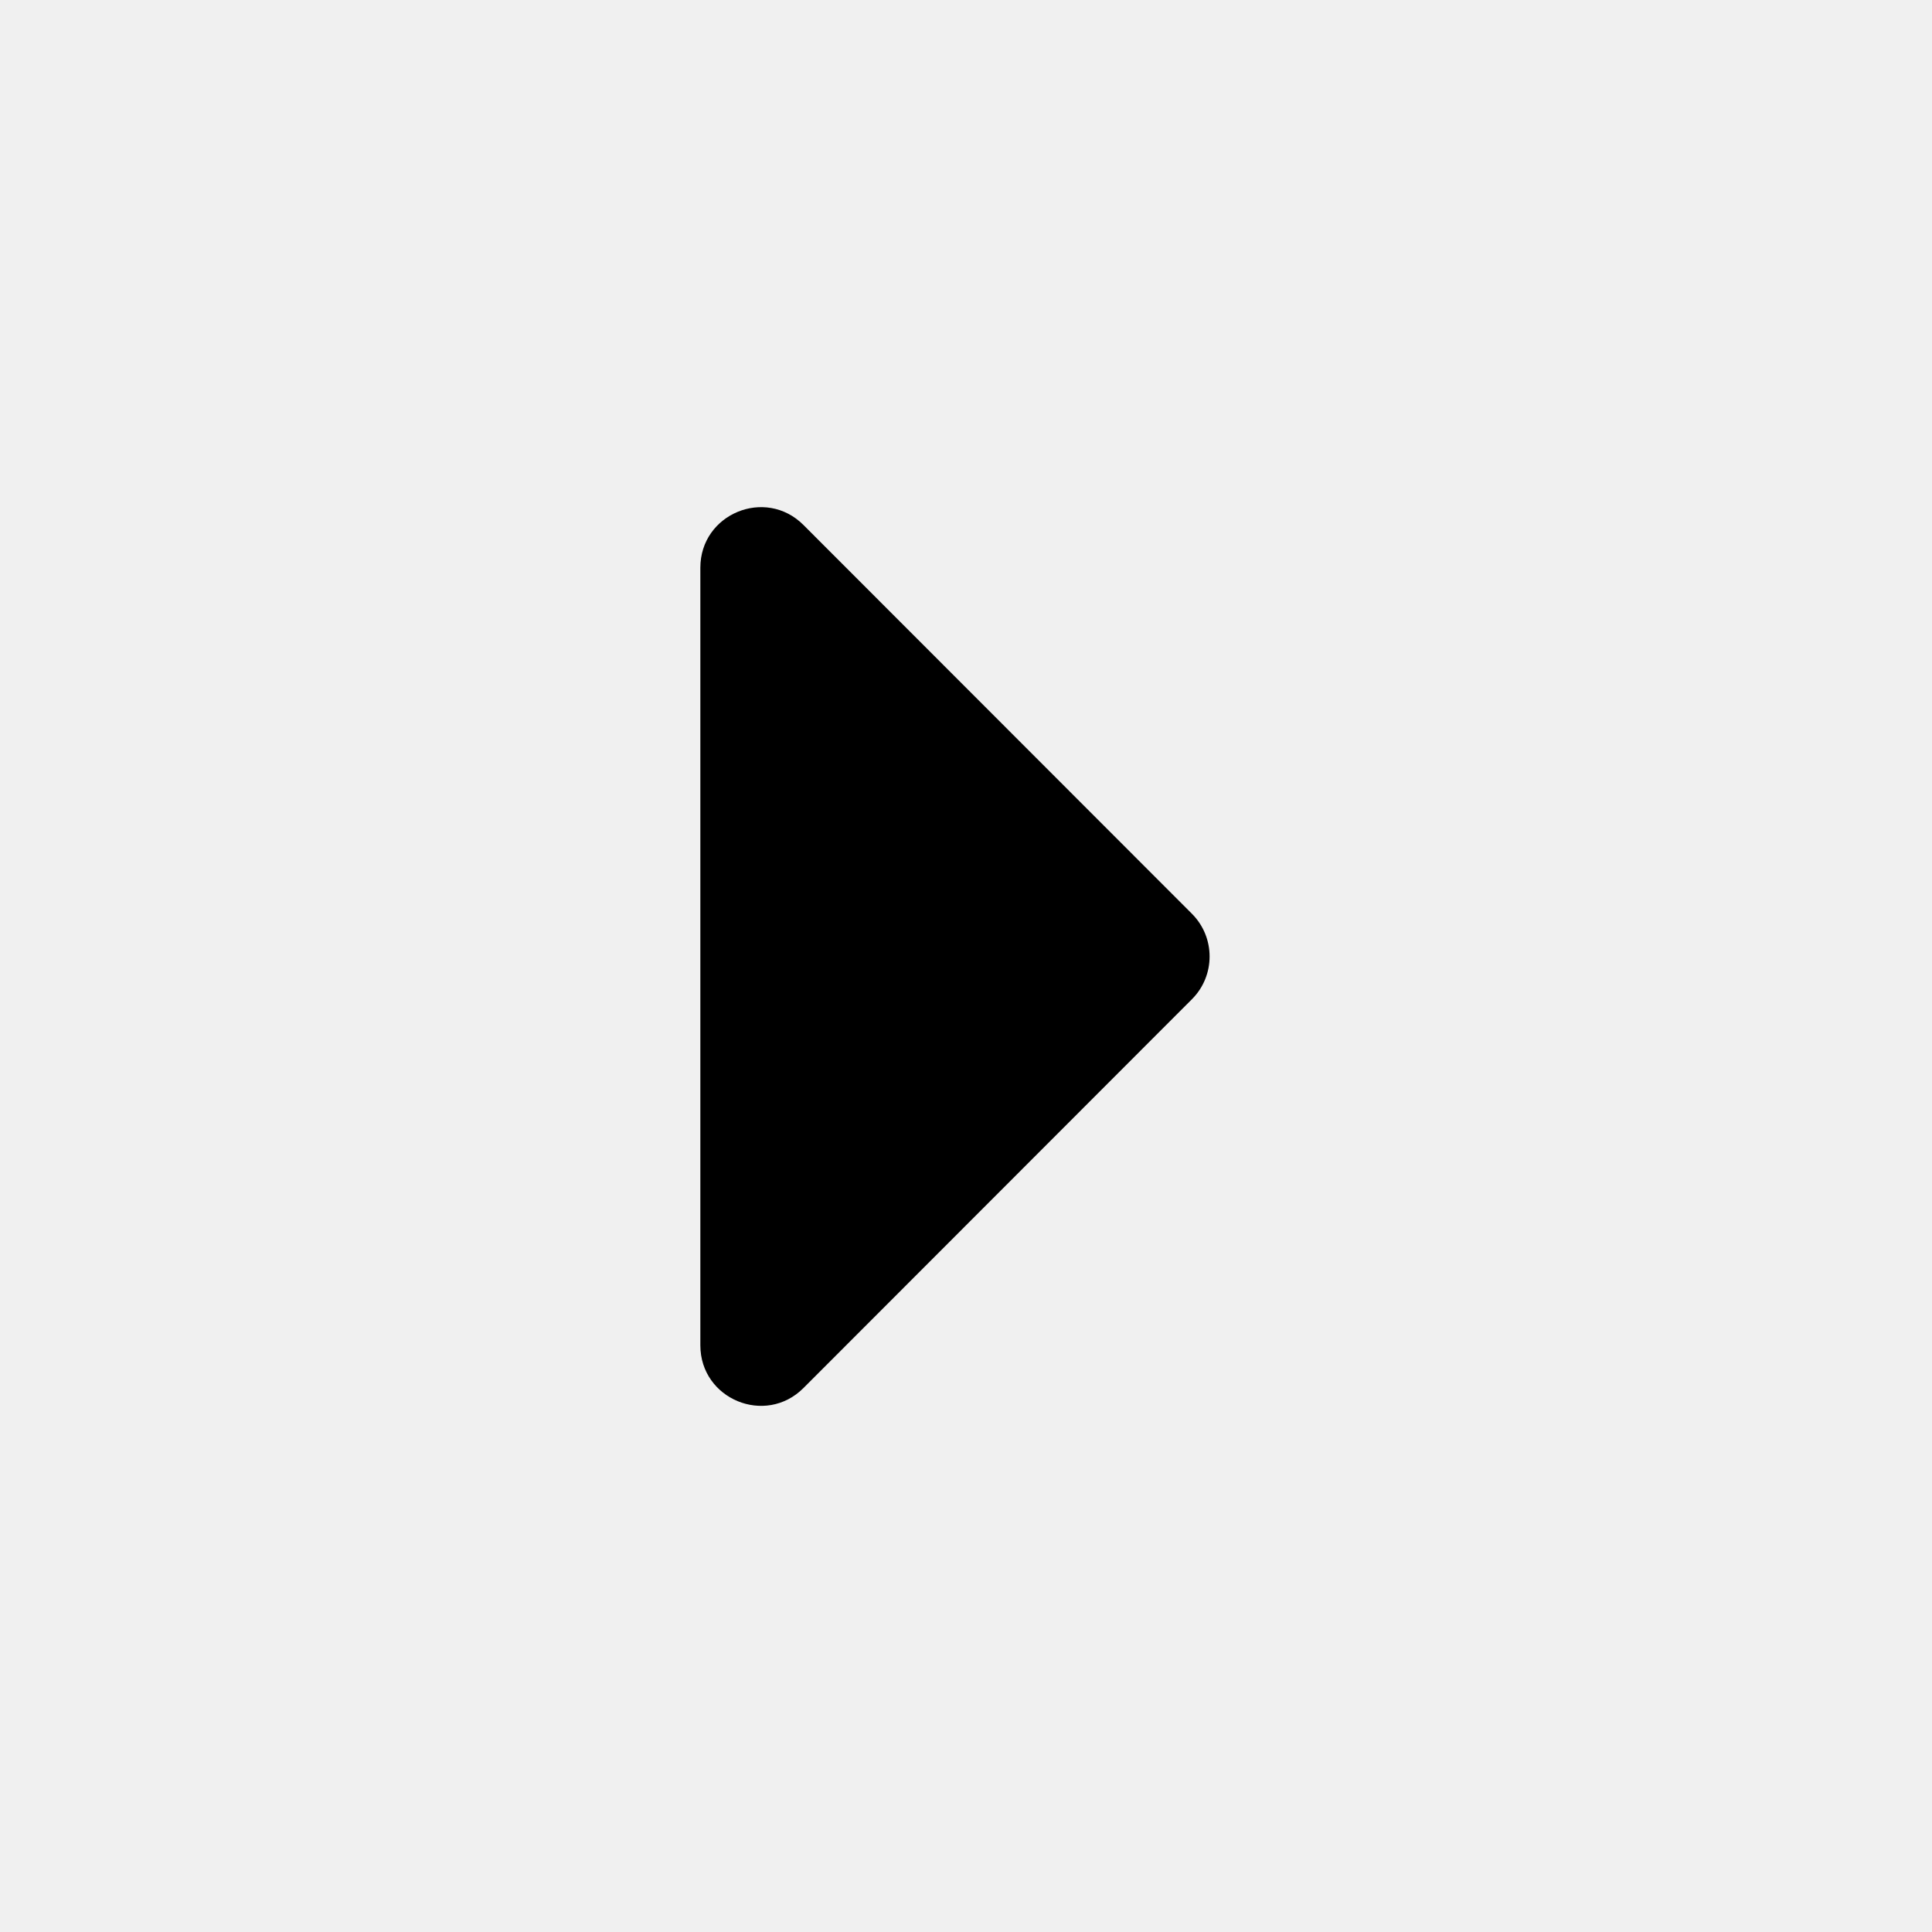
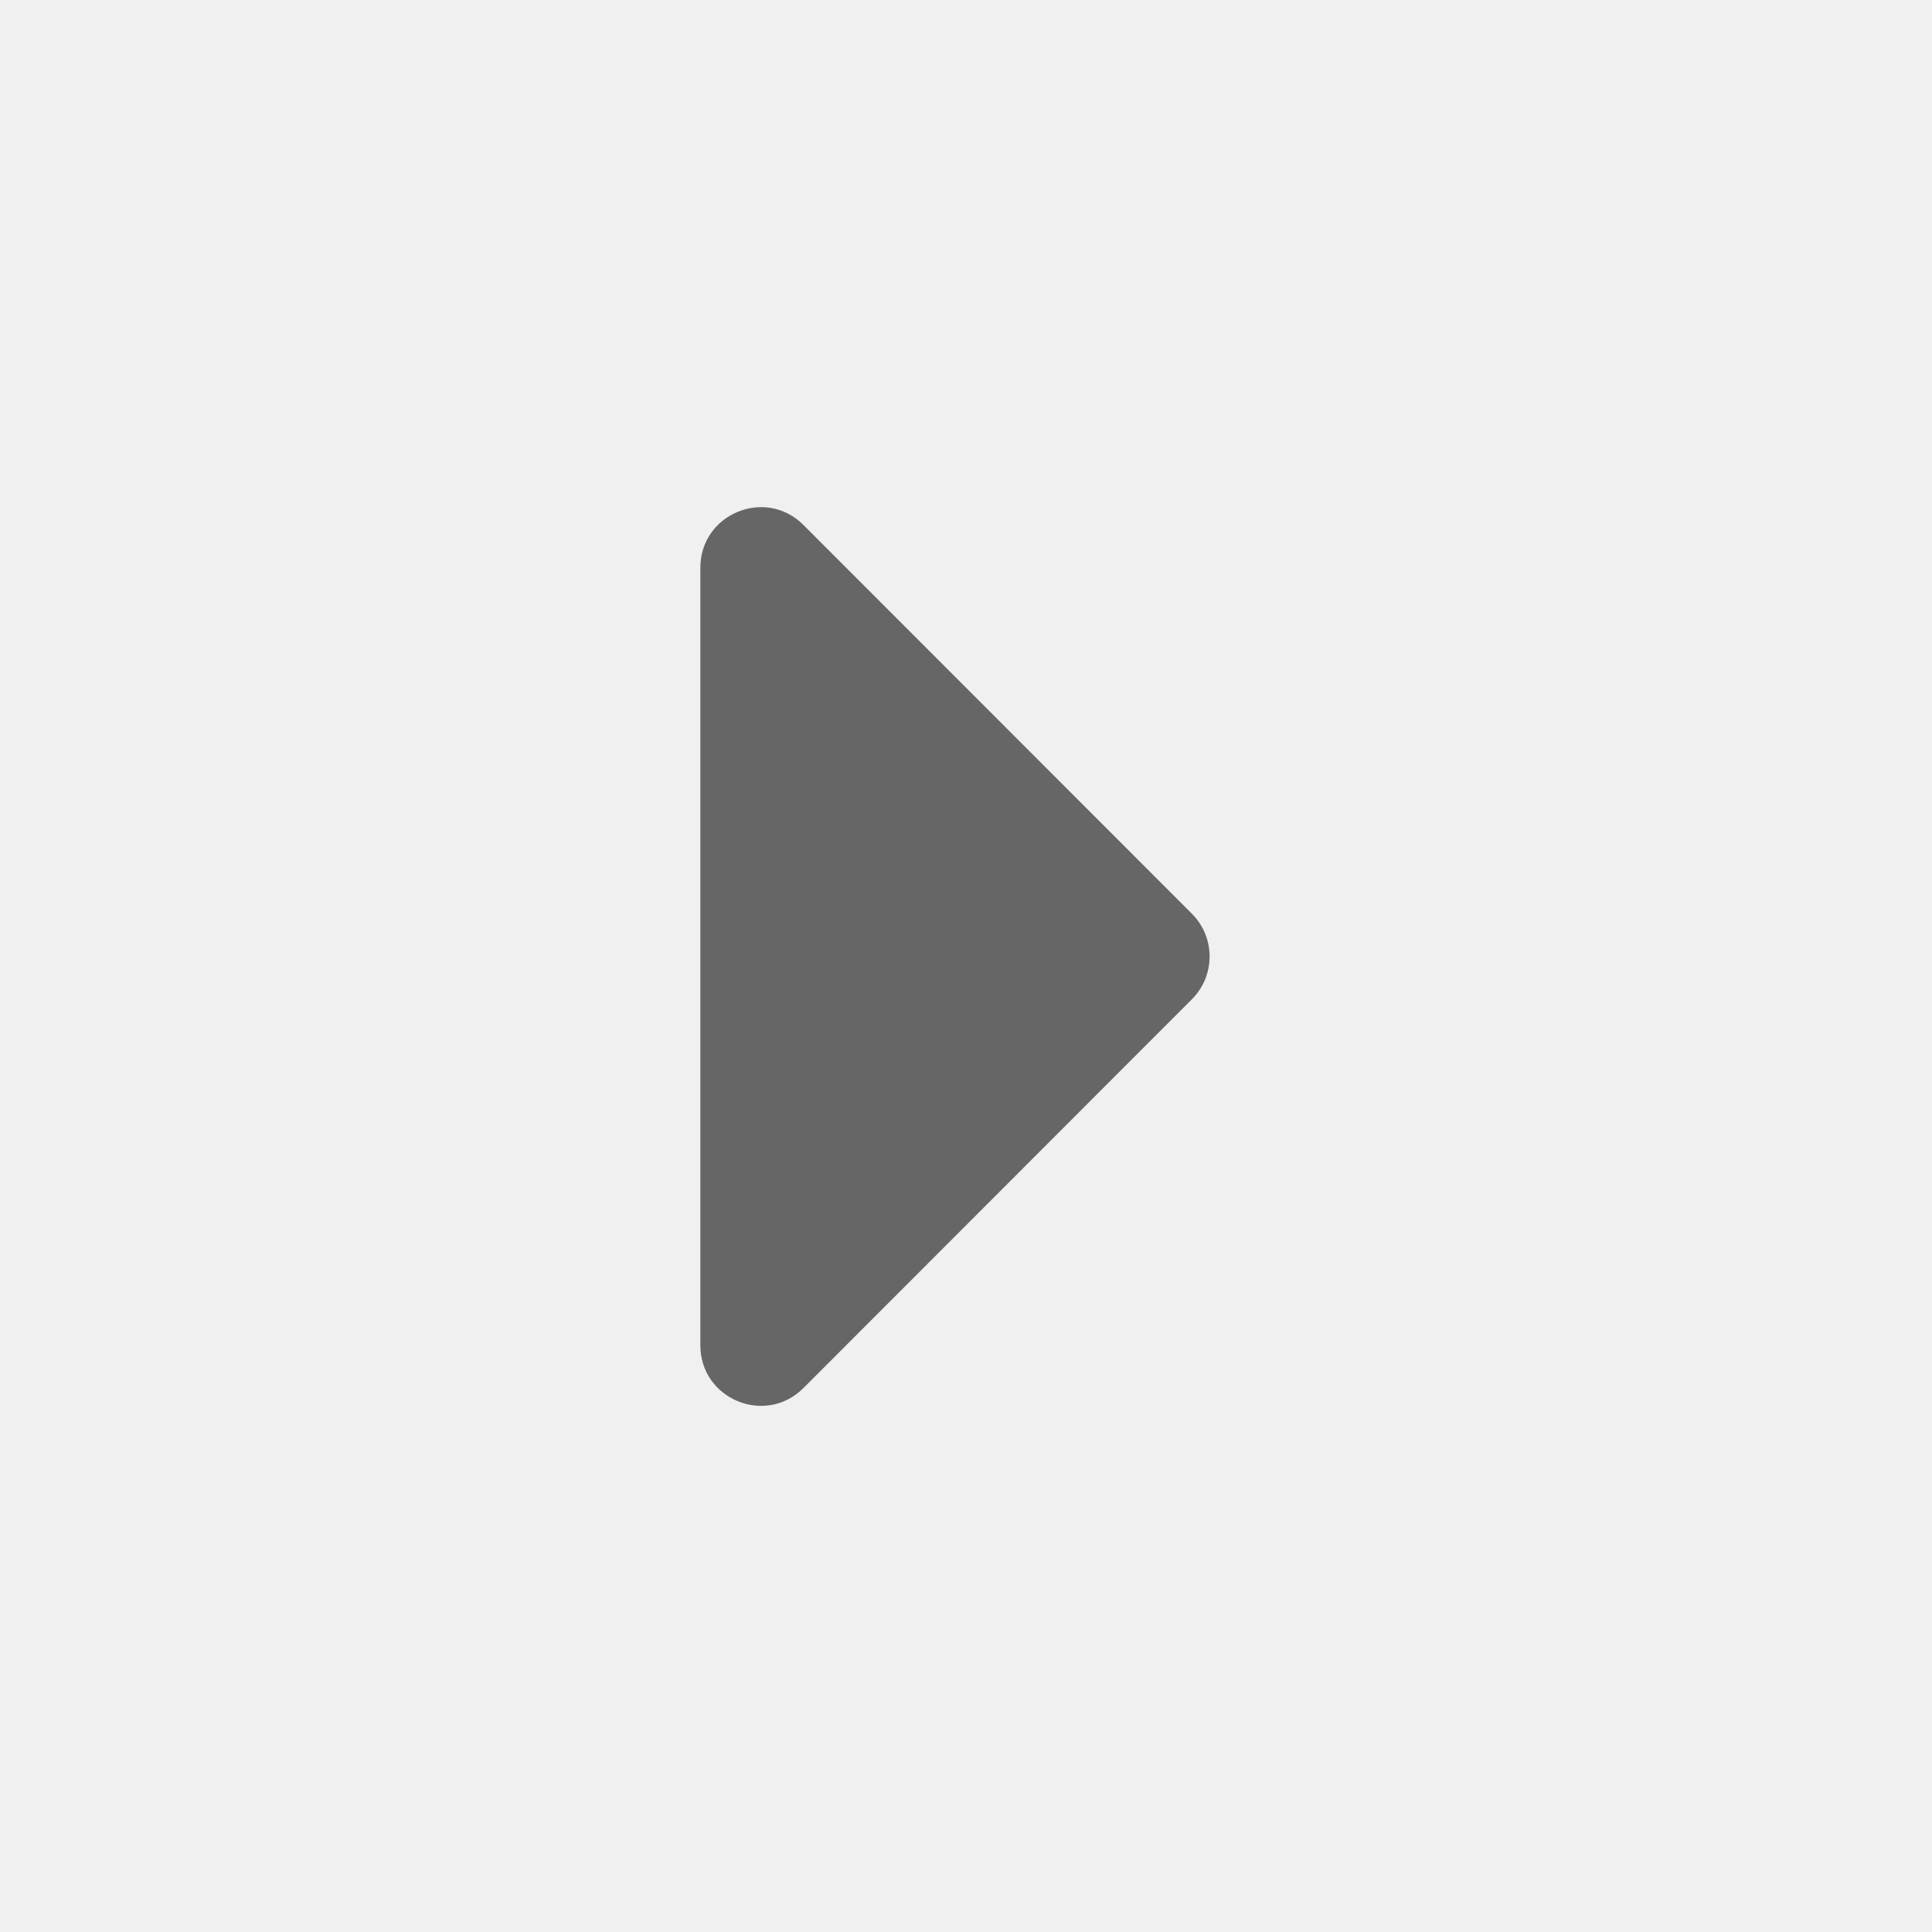
<svg xmlns="http://www.w3.org/2000/svg" xmlns:xlink="http://www.w3.org/1999/xlink" width="80px" height="80px" viewBox="0 0 80 80" version="1.1">
  <defs>
    <path d="M29,55.706 L29,23.508 C29,21.278 31.693,20.161 33.269,21.738 L49.355,37.837 C50.331,38.814 50.331,40.399 49.355,41.376 L33.269,57.476 C31.693,59.052 29,57.936 29,55.706 Z" id="path-1" />
  </defs>
  <g id="Icons/arrrrrr2" stroke="none" stroke-width="1" fill="none" fill-rule="evenodd">
    <mask id="mask-2" fill="white">
      <use xlink:href="#path-1" />
    </mask>
-     <use id="Mask" fill="#000000" fill-rule="nonzero" xlink:href="#path-1" />
+     <use id="Mask" fill="#666666" fill-rule="nonzero" xlink:href="#path-1" />
  </g>
</svg>
